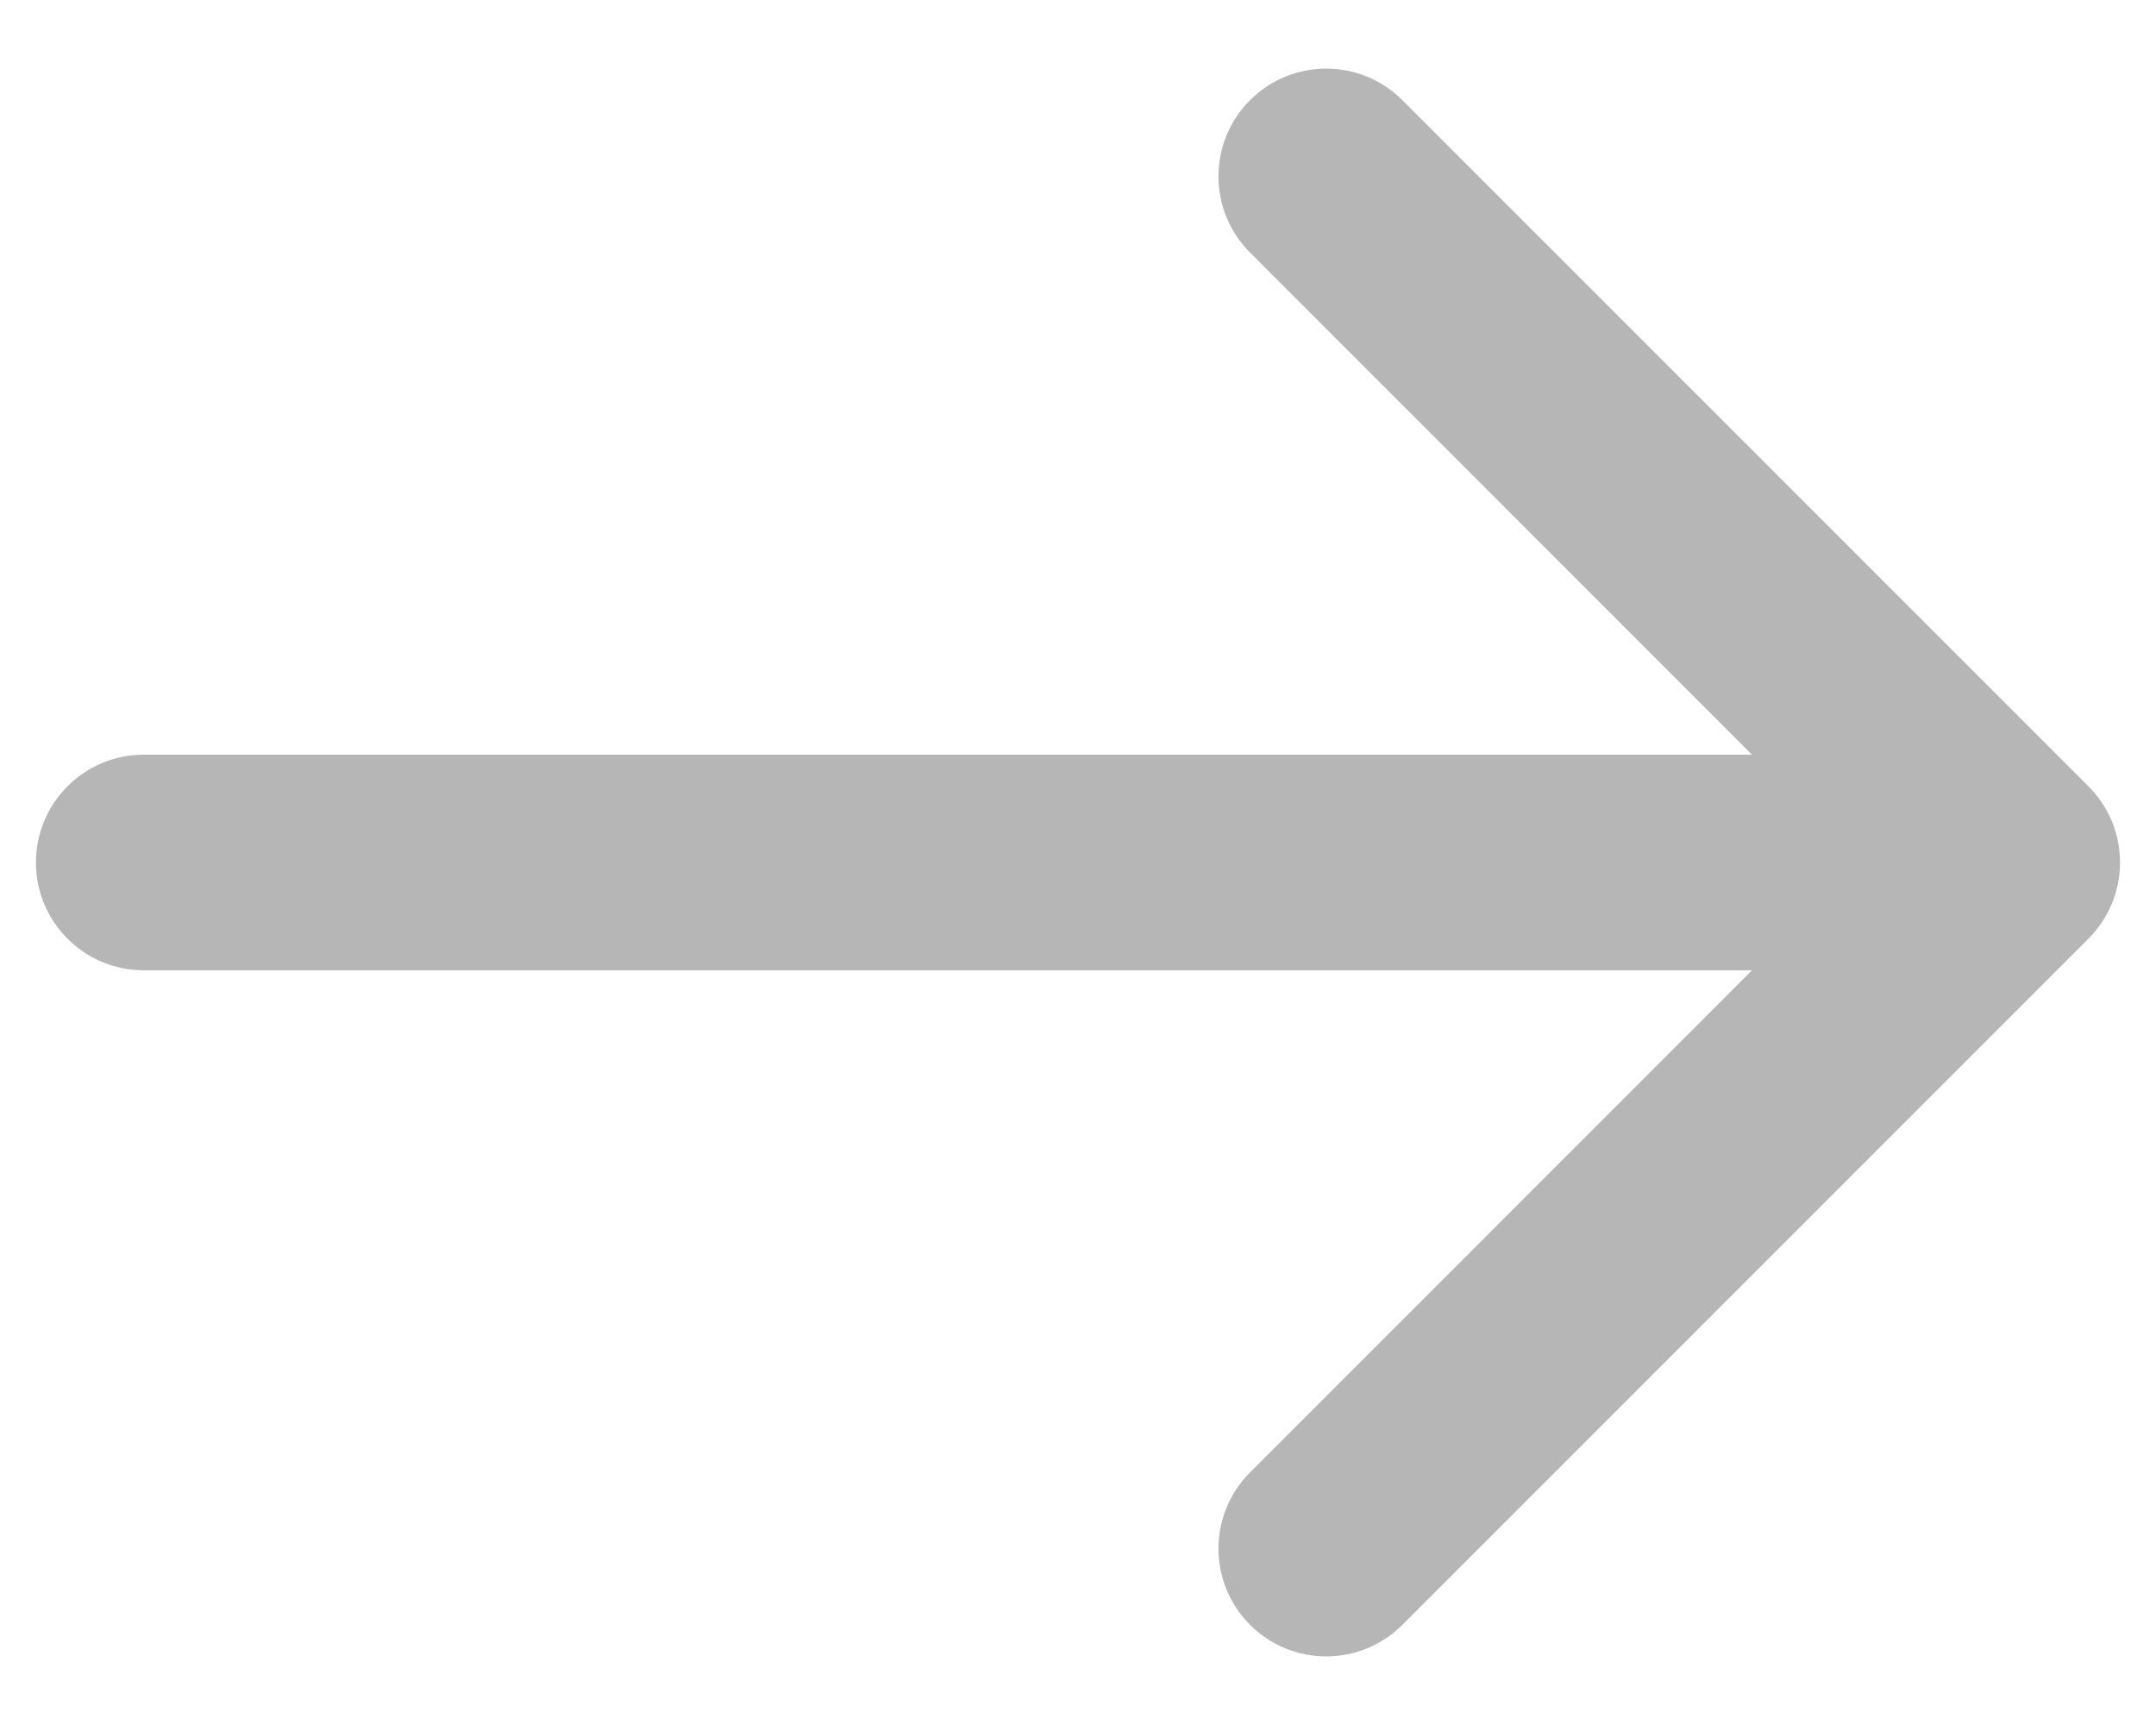
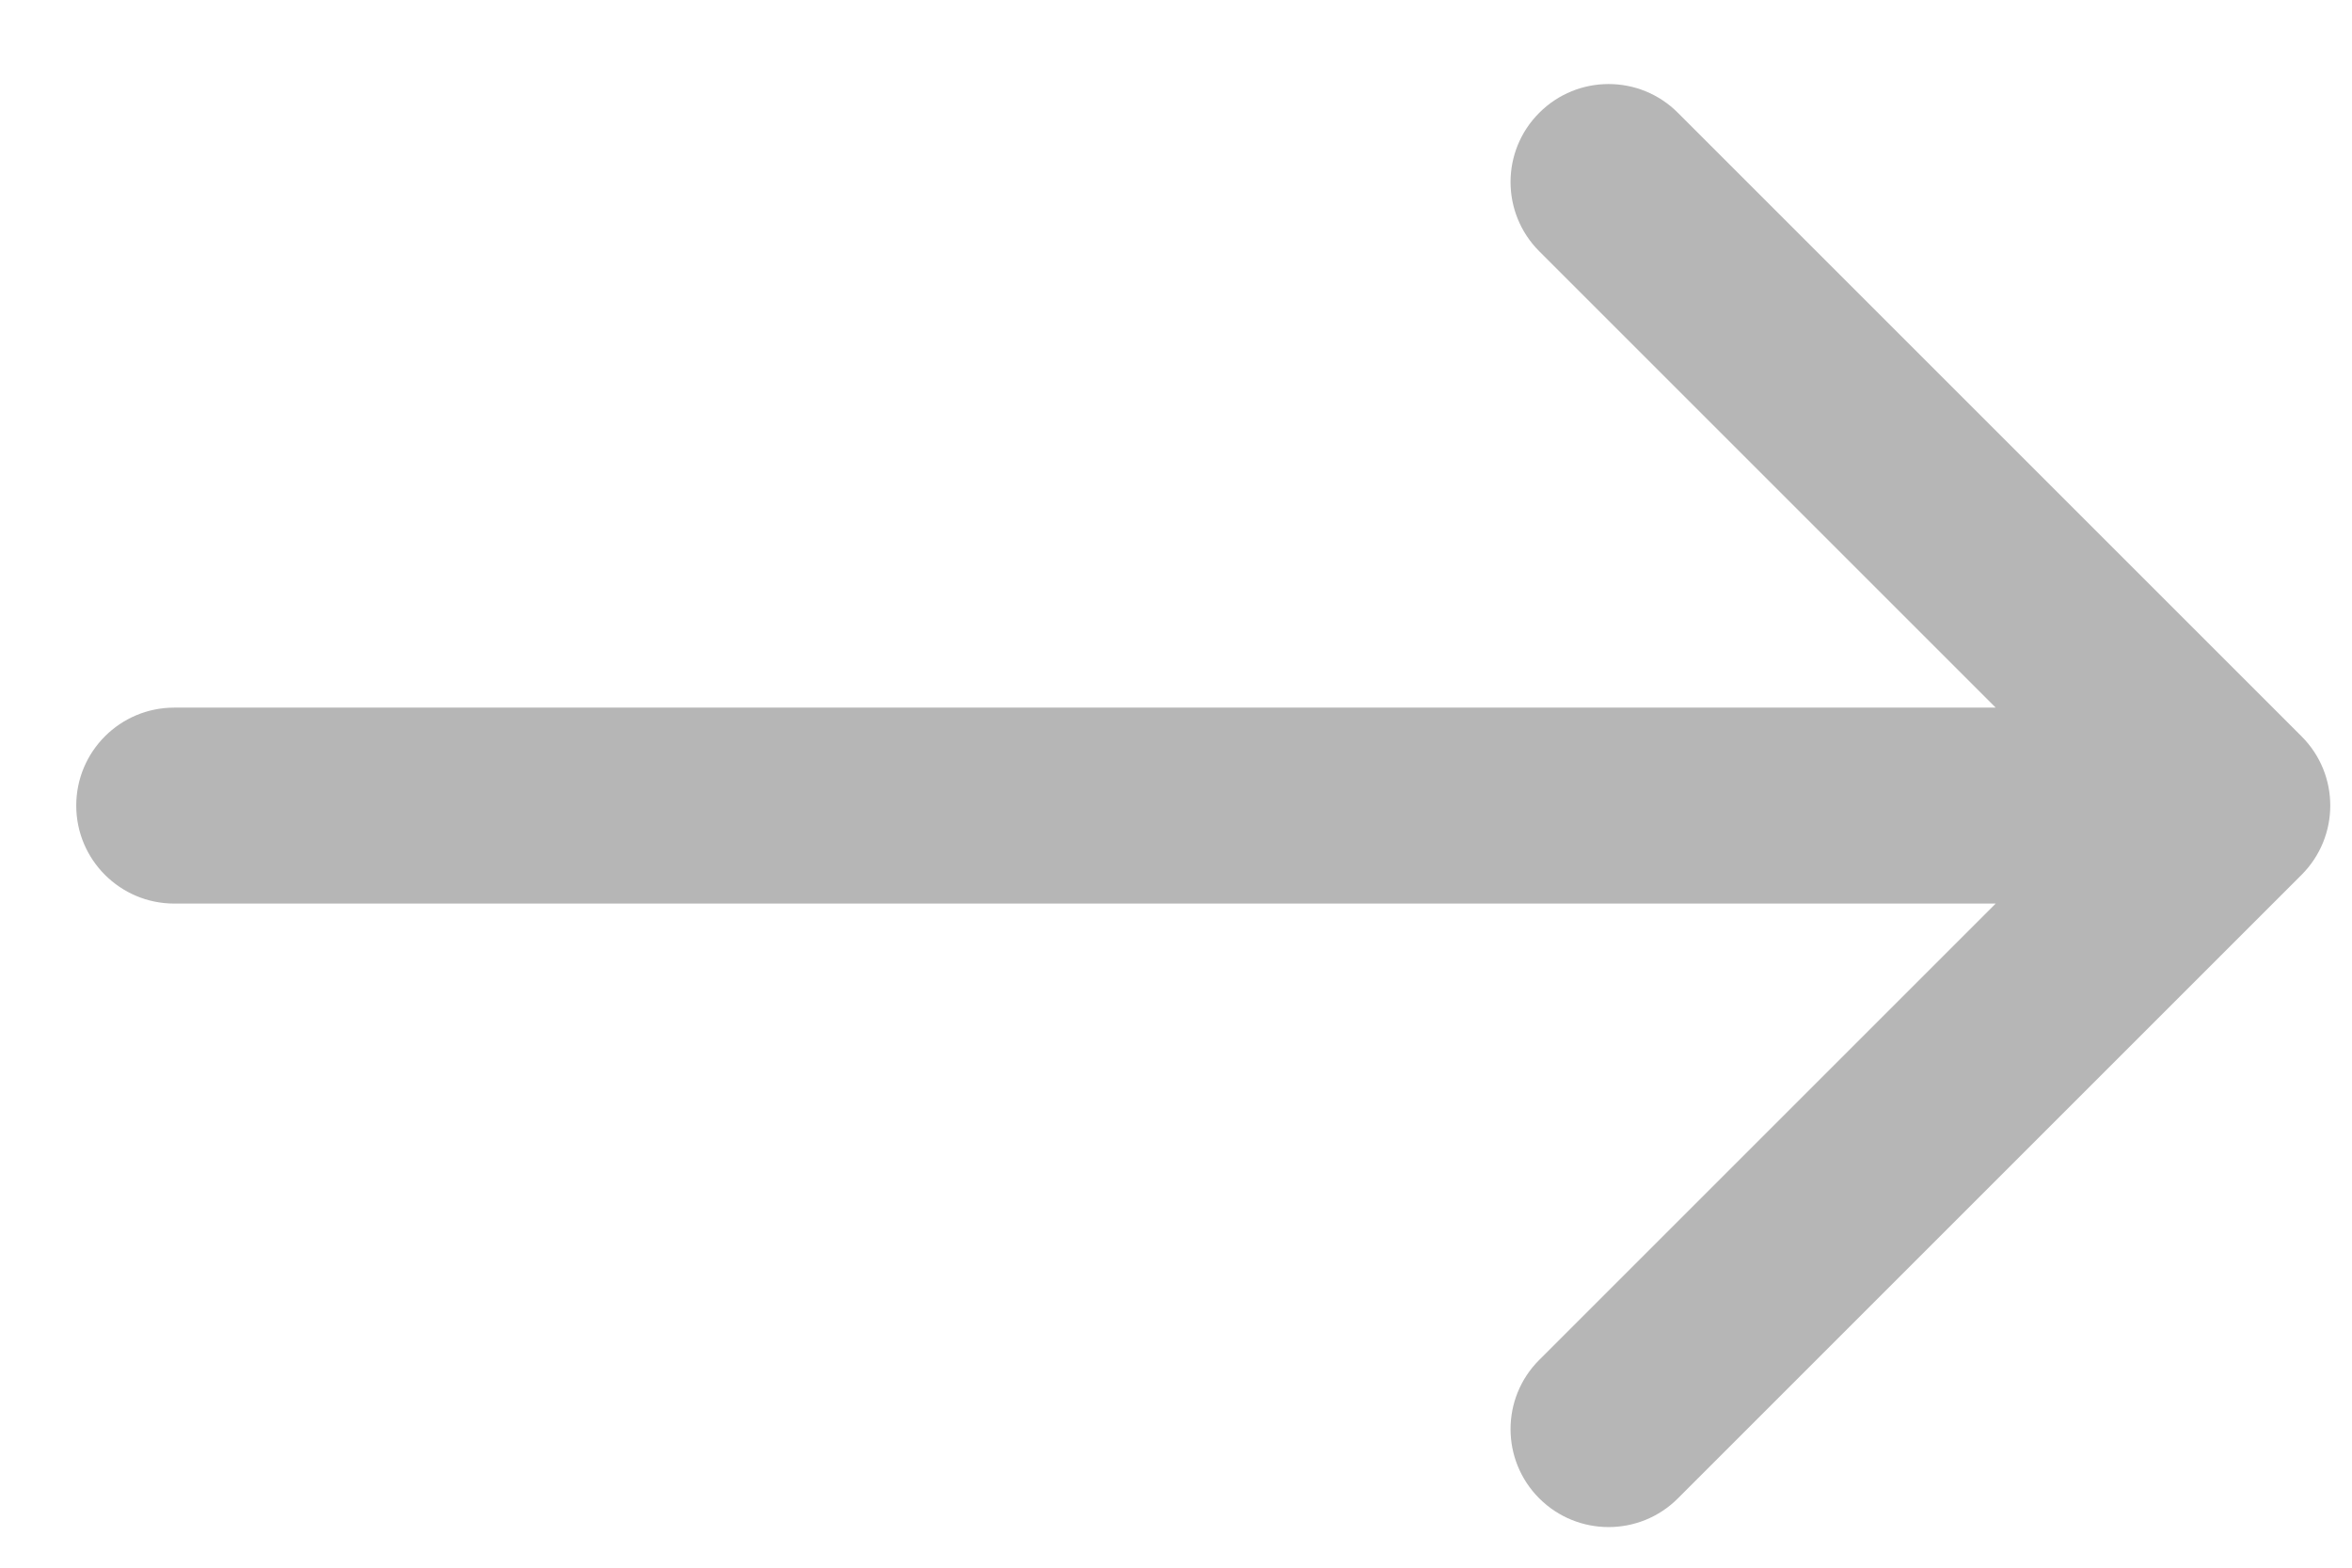
- <svg xmlns="http://www.w3.org/2000/svg" width="15" height="12" viewBox="0 0 15 12" fill="none">
-   <path d="M1 5.25C0.586 5.25 0.25 5.586 0.25 6C0.25 6.414 0.586 6.75 1 6.75V5.25ZM14.53 6.53C14.823 6.237 14.823 5.763 14.53 5.47L9.757 0.697C9.464 0.404 8.99 0.404 8.697 0.697C8.404 0.99 8.404 1.464 8.697 1.757L12.939 6L8.697 10.243C8.404 10.536 8.404 11.01 8.697 11.303C8.99 11.596 9.464 11.596 9.757 11.303L14.53 6.53ZM1 6.75H14V5.25H1V6.75Z" fill="#B6B6B6" />
+ <svg xmlns="http://www.w3.org/2000/svg" width="24" height="16" viewBox="0 0 24 16" fill="none">
+   <path d="M1.778 7.222C1.226 7.222 0.778 7.669 0.778 8.222C0.778 8.774 1.226 9.222 1.778 9.222V7.222ZM23.485 8.929C23.876 8.538 23.876 7.905 23.485 7.515L17.121 1.151C16.731 0.76 16.098 0.76 15.707 1.151C15.316 1.541 15.316 2.174 15.707 2.565L21.364 8.222L15.707 13.879C15.316 14.269 15.316 14.902 15.707 15.293C16.098 15.683 16.731 15.683 17.121 15.293L23.485 8.929ZM1.778 9.222L22.778 9.222V7.222L1.778 7.222V9.222Z" fill="#B6B6B6" />
</svg>
